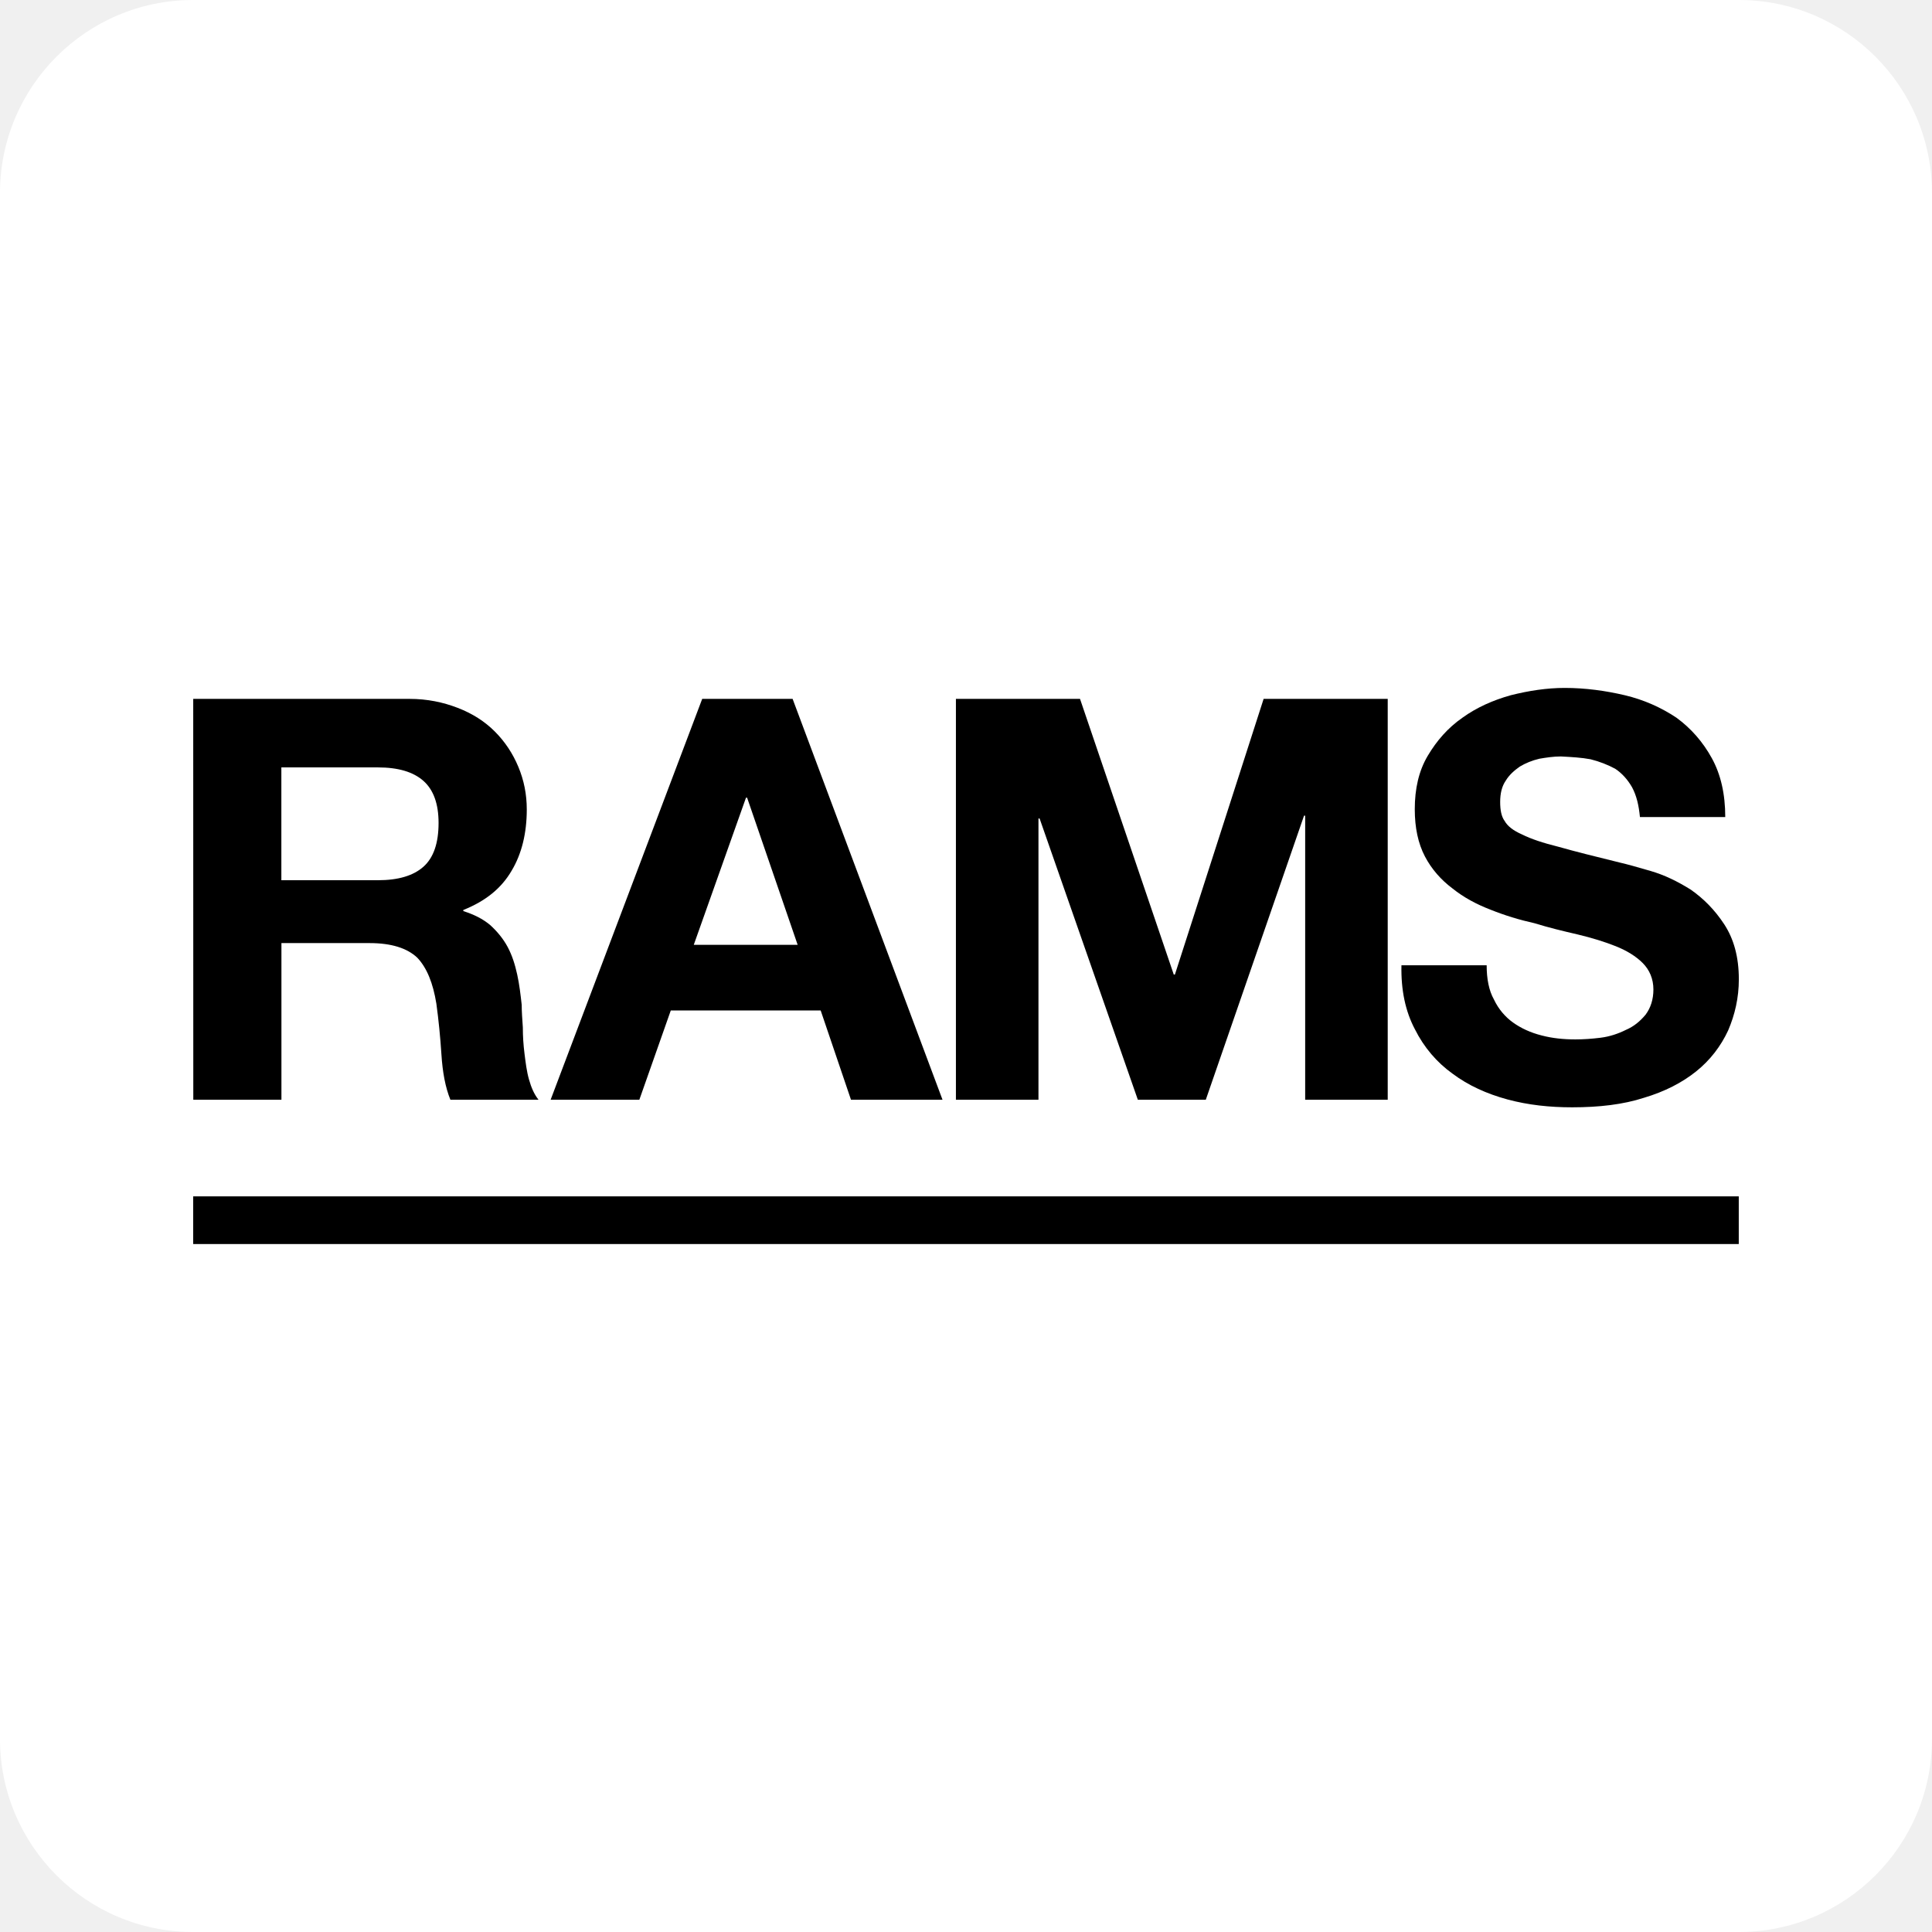
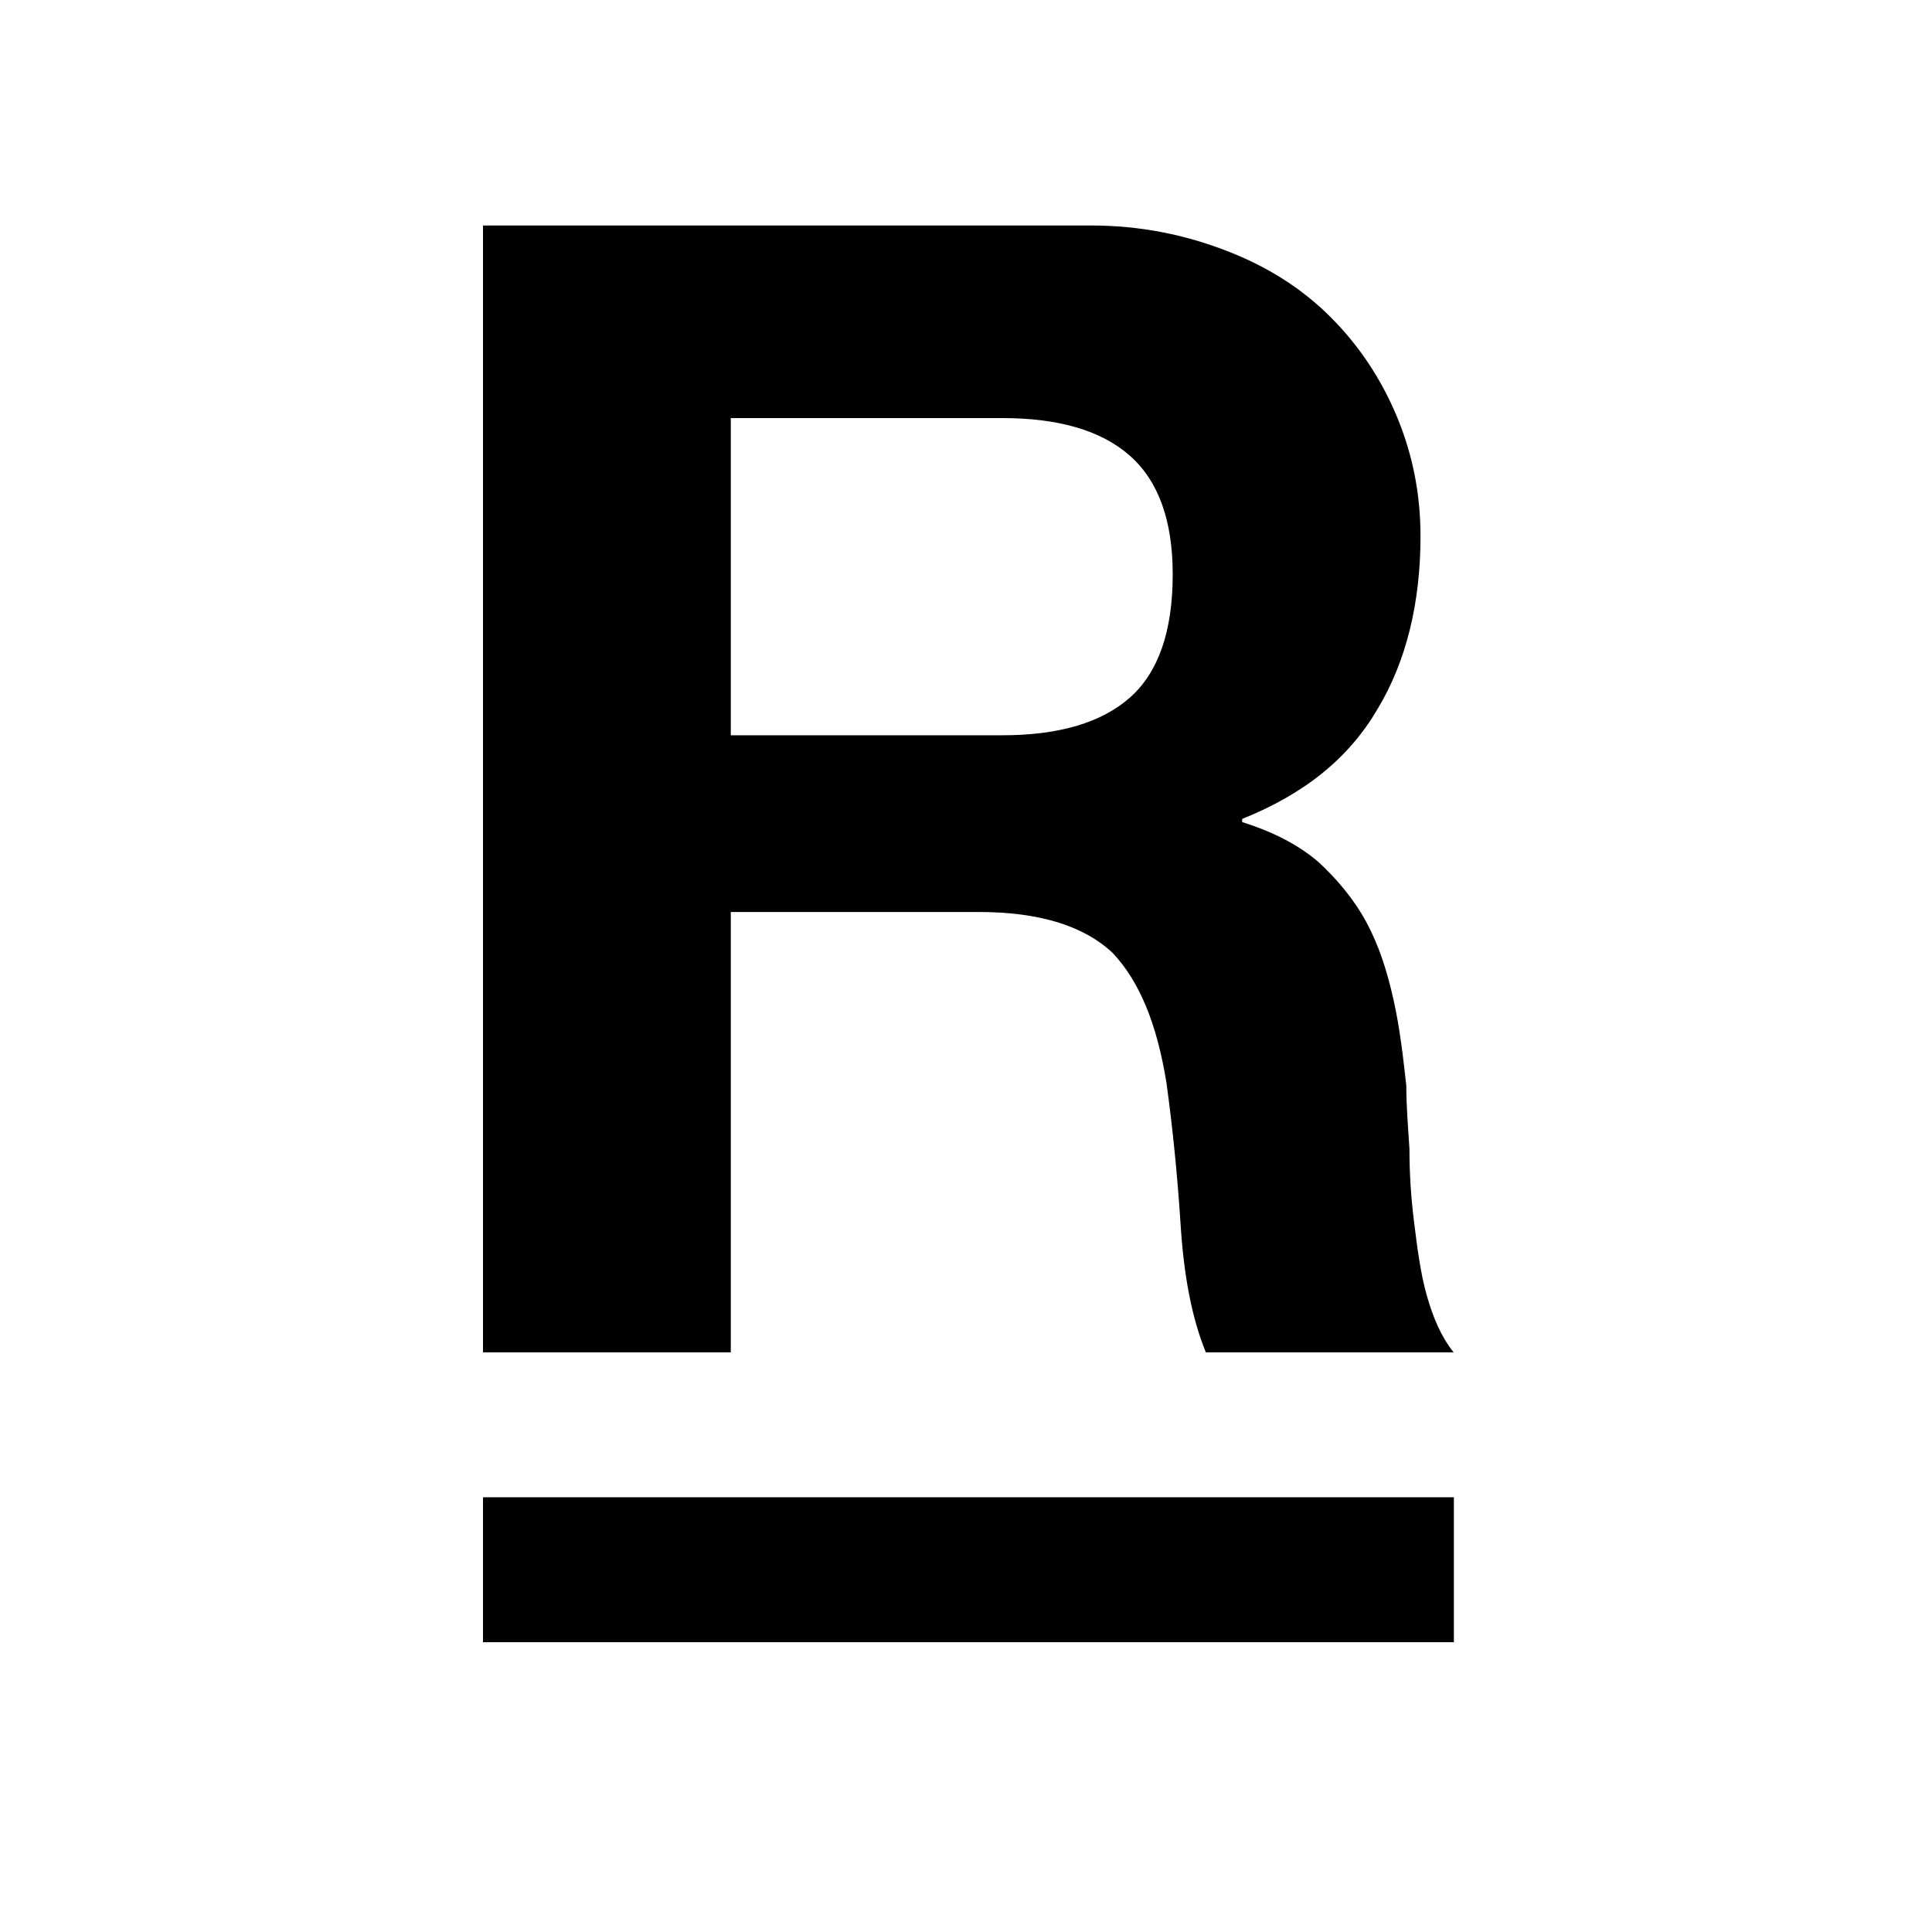
<svg xmlns="http://www.w3.org/2000/svg" width="200" height="200" viewBox="0 0 52.917 52.917" version="1.1" id="svg1">
  <defs id="defs1" />
-   <g id="layer7" transform="translate(-198.1667)">
-     <path style="font-variation-settings:normal;opacity:1;vector-effect:none;fill:#ffffff;fill-opacity:1;fill-rule:evenodd;stroke:none;stroke-width:0.265;stroke-linecap:butt;stroke-linejoin:miter;stroke-miterlimit:4;stroke-dasharray:none;stroke-dashoffset:0;stroke-opacity:1;-inkscape-stroke:none;stop-color:#000000;stop-opacity:1" id="rect59" width="52.917" height="52.917" x="198.167" y="0" d="m 203.458,0 h 42.333 a 5.292,5.292 45 0 1 5.292,5.292 l 0,42.333 a 5.292,5.292 135 0 1 -5.292,5.292 h -42.333 a 5.292,5.292 45 0 1 -5.292,-5.292 V 5.292 A 5.292,5.292 135 0 1 203.458,0 Z" />
-     <g id="g1" transform="translate(3.1815133e-5,-1.627964)">
-       <path style="font-weight:bold;font-size:26.667px;line-height:1.45;font-family:'Helvetica Neue';-inkscape-font-specification:'Helvetica Neue Bold';letter-spacing:0px;word-spacing:0px;white-space:pre;stroke-width:0.4" d="m 238.886,28.067 c 0,0.369 0.061,0.692 0.2,0.938 0.123,0.261 0.308,0.477 0.523,0.63 0.215,0.154 0.477,0.277 0.784,0.354 0.292,0.077 0.6,0.108 0.923,0.108 0.215,0 0.446,-0.015 0.692,-0.046 0.246,-0.031 0.477,-0.108 0.692,-0.215 0.215,-0.092 0.384,-0.231 0.538,-0.415 0.138,-0.185 0.215,-0.415 0.215,-0.692 0,-0.292 -0.108,-0.538 -0.292,-0.723 -0.185,-0.185 -0.431,-0.338 -0.738,-0.461 -0.308,-0.123 -0.661,-0.231 -1.046,-0.323 -0.4,-0.092 -0.784,-0.185 -1.184,-0.308 -0.415,-0.092 -0.815,-0.215 -1.199,-0.369 -0.4,-0.154 -0.738,-0.338 -1.046,-0.584 -0.308,-0.231 -0.569,-0.523 -0.754,-0.877 -0.185,-0.354 -0.277,-0.784 -0.277,-1.292 0,-0.554 0.108,-1.046 0.354,-1.461 0.246,-0.415 0.554,-0.769 0.953,-1.046 0.384,-0.277 0.83,-0.477 1.323,-0.615 0.492,-0.123 0.984,-0.2 1.476,-0.2 0.569,0 1.123,0.077 1.645,0.2 0.523,0.123 1,0.338 1.415,0.615 0.4,0.292 0.723,0.661 0.969,1.107 0.246,0.446 0.369,0.984 0.369,1.615 h -2.337 c -0.031,-0.323 -0.092,-0.584 -0.215,-0.815 -0.123,-0.215 -0.277,-0.384 -0.461,-0.507 -0.2,-0.108 -0.431,-0.2 -0.677,-0.261 -0.246,-0.046 -0.523,-0.062 -0.815,-0.077 -0.2,0 -0.4,0.031 -0.584,0.062 -0.2,0.046 -0.384,0.123 -0.538,0.215 -0.154,0.108 -0.292,0.231 -0.384,0.384 -0.108,0.154 -0.154,0.354 -0.154,0.584 0,0.215 0.031,0.4 0.123,0.523 0.077,0.138 0.231,0.261 0.477,0.369 0.246,0.123 0.569,0.231 1,0.338 0.431,0.123 0.984,0.261 1.676,0.431 0.2,0.046 0.477,0.123 0.846,0.231 0.369,0.108 0.723,0.277 1.092,0.507 0.354,0.246 0.661,0.554 0.923,0.953 0.261,0.4 0.4,0.892 0.4,1.507 0,0.507 -0.108,0.969 -0.292,1.399 -0.2,0.431 -0.492,0.815 -0.877,1.123 -0.384,0.308 -0.861,0.554 -1.43,0.723 -0.569,0.185 -1.23,0.261 -1.968,0.261 -0.615,0 -1.199,-0.062 -1.768,-0.215 -0.569,-0.154 -1.076,-0.384 -1.507,-0.707 -0.431,-0.308 -0.784,-0.723 -1.03,-1.215 -0.261,-0.492 -0.384,-1.076 -0.369,-1.753 z" id="path59" />
-       <path style="font-weight:bold;font-size:26.667px;line-height:1.45;font-family:'Helvetica Neue';-inkscape-font-specification:'Helvetica Neue Bold';letter-spacing:0px;word-spacing:0px;white-space:pre;stroke-width:0.4" d="m 224.349,20.77 h 3.399 l 2.568,7.551 h 0.031 l 2.43,-7.551 h 3.399 v 10.98 h -2.261 v -7.781 h -0.031 l -2.691,7.781 h -1.861 l -2.691,-7.704 h -0.031 v 7.704 h -2.261 z" id="path58" />
-       <path style="font-weight:bold;font-size:26.667px;line-height:1.45;font-family:'Helvetica Neue';-inkscape-font-specification:'Helvetica Neue Bold';letter-spacing:0px;word-spacing:0px;white-space:pre;stroke-width:0.4" d="m 217.169,27.506 h 2.845 l -1.384,-4.029 h -0.031 z m 0.231,-6.736 h 2.476 l 4.106,10.98 h -2.507 l -0.83,-2.445 h -4.106 l -0.861,2.445 h -2.43 z" id="path57" />
-       <path style="font-weight:bold;font-size:26.667px;line-height:1.45;font-family:'Helvetica Neue';-inkscape-font-specification:'Helvetica Neue Bold';letter-spacing:0px;word-spacing:0px;white-space:pre;stroke-width:0.4" d="m 205.873,25.737 h 2.645 c 0.554,0 0.969,-0.123 1.246,-0.369 0.277,-0.246 0.415,-0.646 0.415,-1.199 0,-0.523 -0.138,-0.907 -0.415,-1.153 -0.277,-0.246 -0.692,-0.369 -1.246,-0.369 h -2.645 z m -2.414,-4.967 h 5.921 c 0.492,0 0.923,0.092 1.323,0.246 0.4,0.154 0.738,0.369 1.015,0.646 0.277,0.277 0.492,0.6 0.646,0.969 0.154,0.369 0.231,0.754 0.231,1.169 0,0.646 -0.138,1.215 -0.415,1.676 -0.277,0.477 -0.707,0.83 -1.323,1.076 v 0.031 c 0.292,0.092 0.538,0.215 0.738,0.384 0.185,0.169 0.354,0.369 0.477,0.6 0.123,0.231 0.2,0.477 0.261,0.754 0.061,0.277 0.092,0.554 0.123,0.83 0,0.185 0.015,0.384 0.031,0.615 0,0.246 0.015,0.477 0.046,0.723 0.031,0.246 0.061,0.492 0.123,0.707 0.061,0.215 0.138,0.4 0.261,0.554 h -2.414 c -0.138,-0.338 -0.215,-0.754 -0.246,-1.246 -0.031,-0.477 -0.077,-0.938 -0.138,-1.384 -0.092,-0.569 -0.261,-0.984 -0.523,-1.261 -0.277,-0.261 -0.707,-0.4 -1.307,-0.4 h -2.414 V 31.75 h -2.414 z" id="text56" />
-       <rect style="font-variation-settings:normal;vector-effect:none;fill:#000000;fill-opacity:1;fill-rule:evenodd;stroke:none;stroke-width:0.265;stroke-linecap:butt;stroke-linejoin:miter;stroke-miterlimit:4;stroke-dasharray:none;stroke-dashoffset:0;stroke-opacity:1;-inkscape-stroke:none;stop-color:#000000" id="rect57" width="42.333" height="1.306" x="203.458" y="34.396" />
-     </g>
+   <g id="layer9" transform="translate(-198.1667,-63.5)">
+     <rect style="font-variation-settings:normal;opacity:1;vector-effect:none;fill:#ffffff;fill-opacity:1;fill-rule:evenodd;stroke:none;stroke-width:0.265;stroke-linecap:butt;stroke-linejoin:miter;stroke-miterlimit:4;stroke-dasharray:none;stroke-dashoffset:0;stroke-opacity:1;-inkscape-stroke:none;stop-color:#000000;stop-opacity:1" id="rect59" width="52.917" height="52.917" x="198.167" y="0" transform="translate(-3.7524943e-6,63.5)" />
+     <path d="m 218.183,83.639 h 7.435 c 1.556,0 2.723,-0.346 3.502,-1.037 0.778,-0.692 1.167,-1.816 1.167,-3.372 0,-1.47 -0.389,-2.551 -1.167,-3.242 -0.778,-0.692 -1.945,-1.037 -3.502,-1.037 h -7.435 z m -6.787,-13.963 h 16.643 c 1.383,0 2.594,0.259 3.718,0.692 1.124,0.432 2.075,1.037 2.853,1.816 0.778,0.778 1.383,1.686 1.816,2.723 0.432,1.037 0.648,2.118 0.648,3.285 0,1.816 -0.389,3.415 -1.167,4.712 -0.778,1.34 -1.989,2.334 -3.718,3.026 v 0.086 c 0.821,0.259 1.513,0.605 2.075,1.081 0.519,0.476 0.994,1.037 1.34,1.686 0.346,0.648 0.562,1.34 0.735,2.118 0.173,0.778 0.259,1.556 0.346,2.334 0,0.519 0.043,1.081 0.086,1.729 0,0.692 0.043,1.34 0.13,2.032 0.086,0.692 0.173,1.383 0.346,1.989 0.173,0.605 0.389,1.124 0.735,1.556 h -6.787 c -0.389,-0.951 -0.605,-2.118 -0.692,-3.502 -0.086,-1.34 -0.216,-2.637 -0.389,-3.891 -0.259,-1.599 -0.735,-2.767 -1.47,-3.545 -0.778,-0.735 -1.989,-1.124 -3.674,-1.124 h -6.787 v 12.061 h -6.787 z" id="text3" style="font-weight:bold;font-size:26.667px;line-height:1.45;font-family:'Helvetica Neue';-inkscape-font-specification:'Helvetica Neue Bold';letter-spacing:0px;word-spacing:0px;white-space:pre;stroke-width:0.4" aria-label="R" />
+     <rect style="font-variation-settings:normal;vector-effect:none;fill:#000000;fill-opacity:1;fill-rule:evenodd;stroke:none;stroke-width:0.265;stroke-linecap:butt;stroke-linejoin:miter;stroke-miterlimit:4;stroke-dasharray:none;stroke-dashoffset:0;stroke-opacity:1;-inkscape-stroke:none;stop-color:#000000" id="rect5" width="26.592" height="3.969" x="211.396" y="104.51" />
  </g>
</svg>
